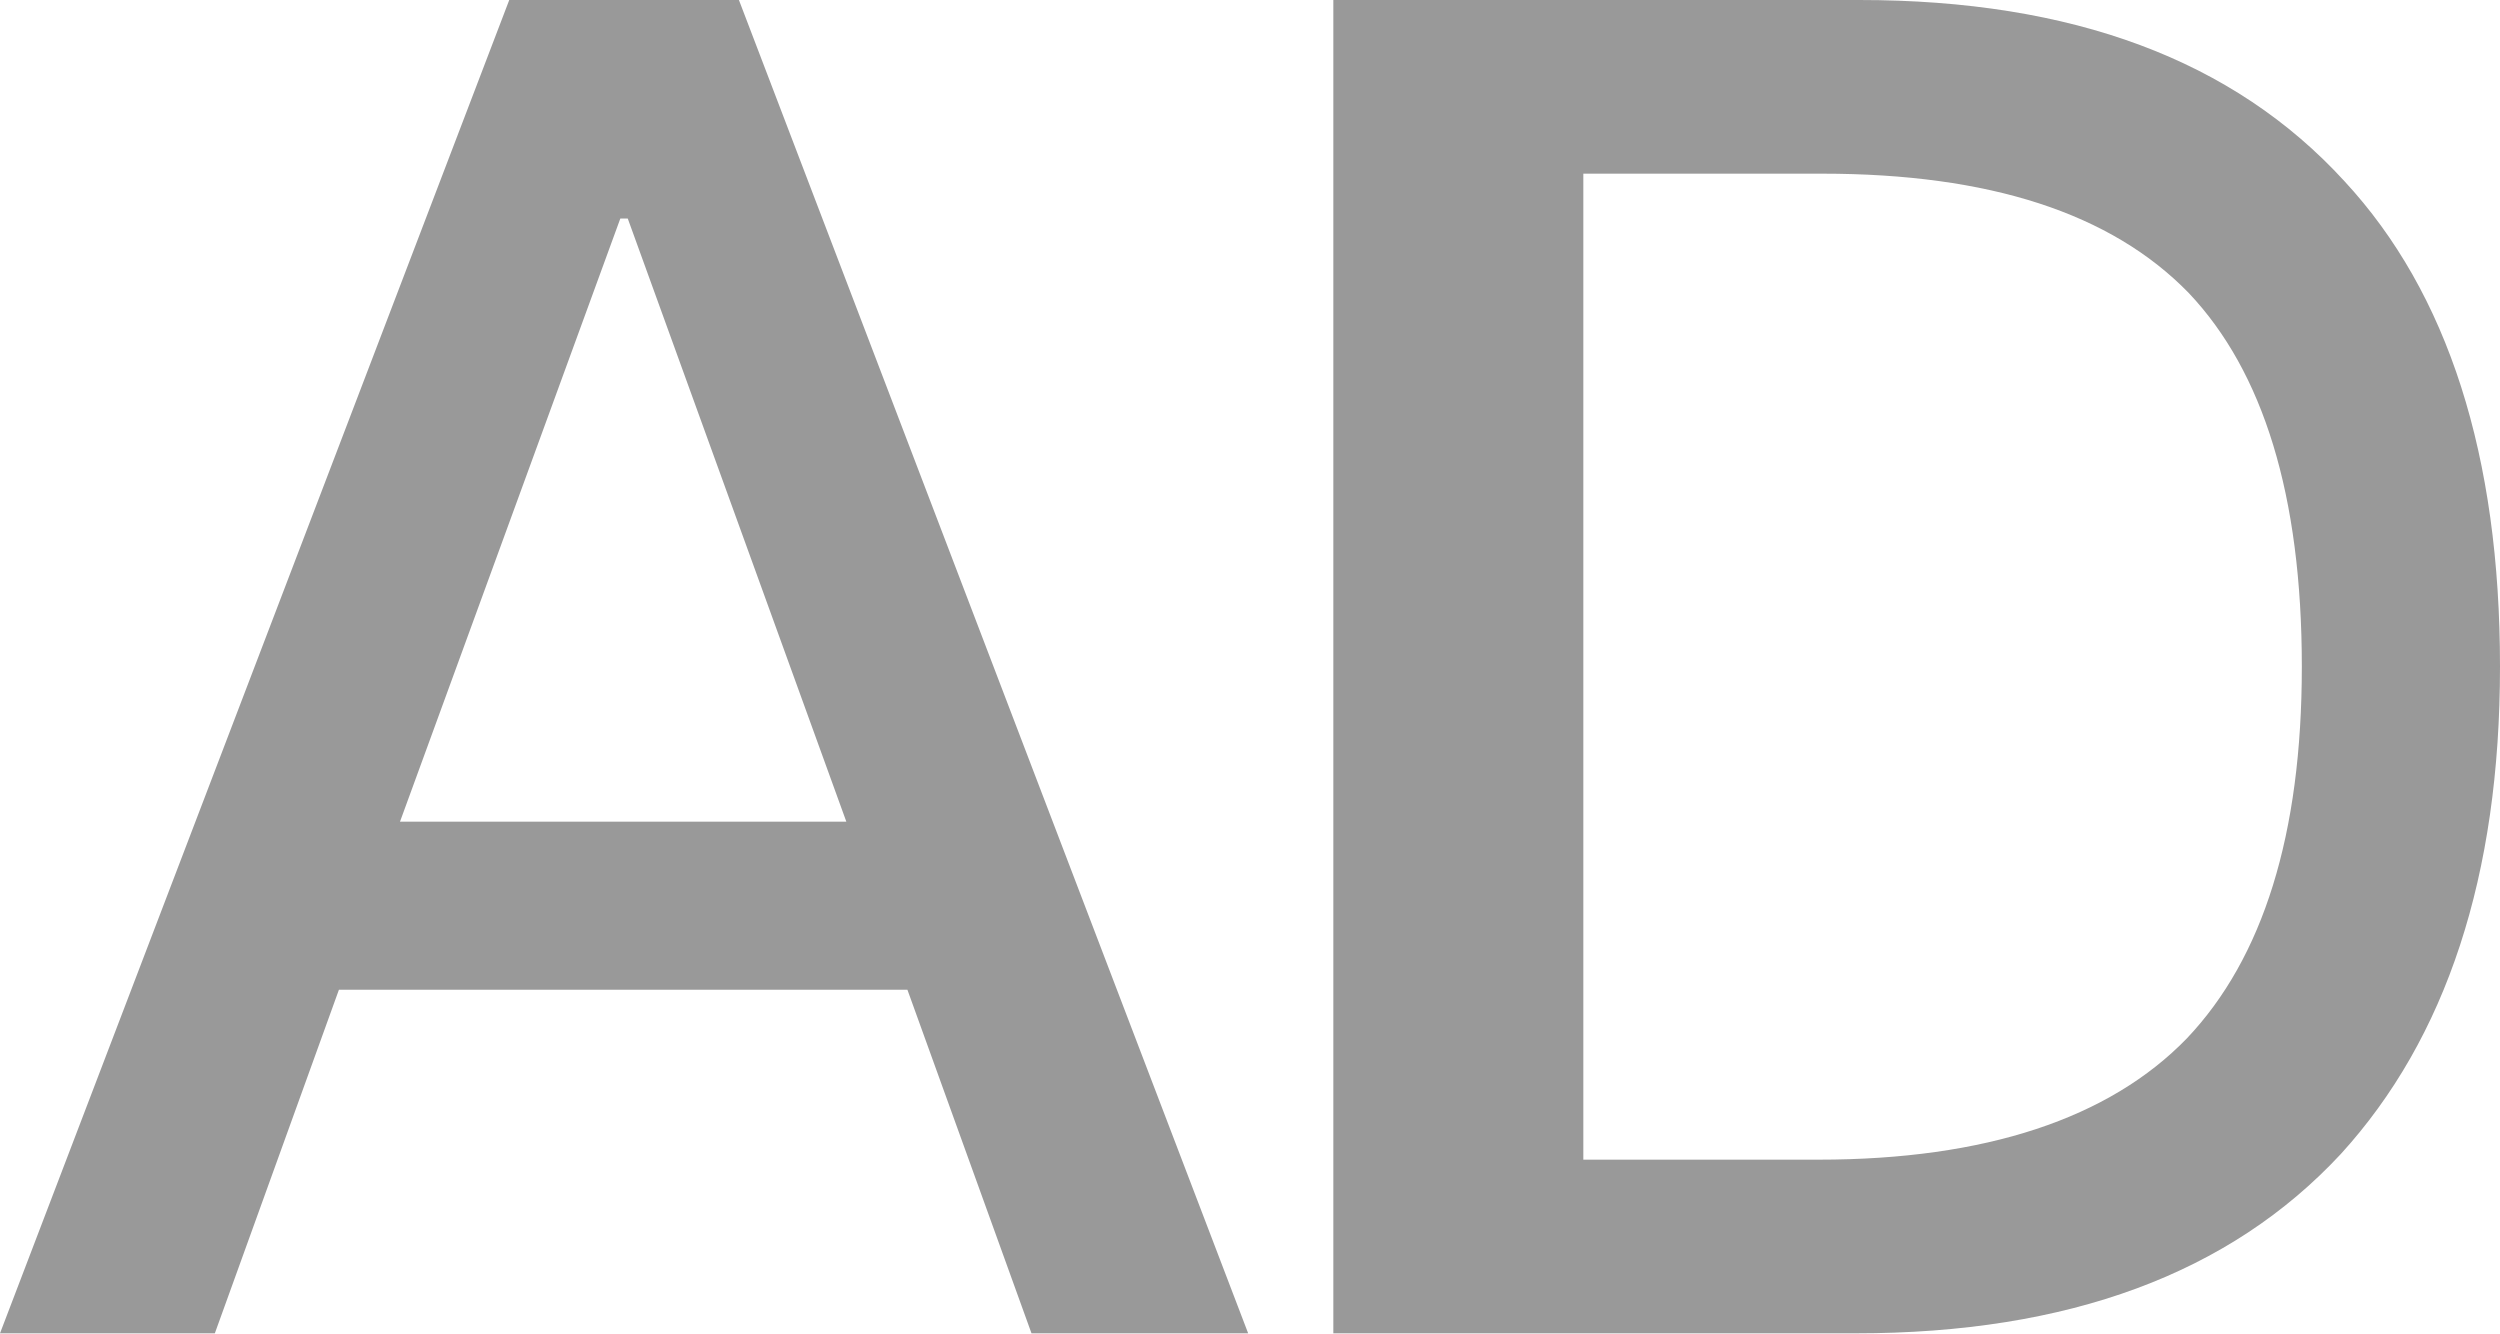
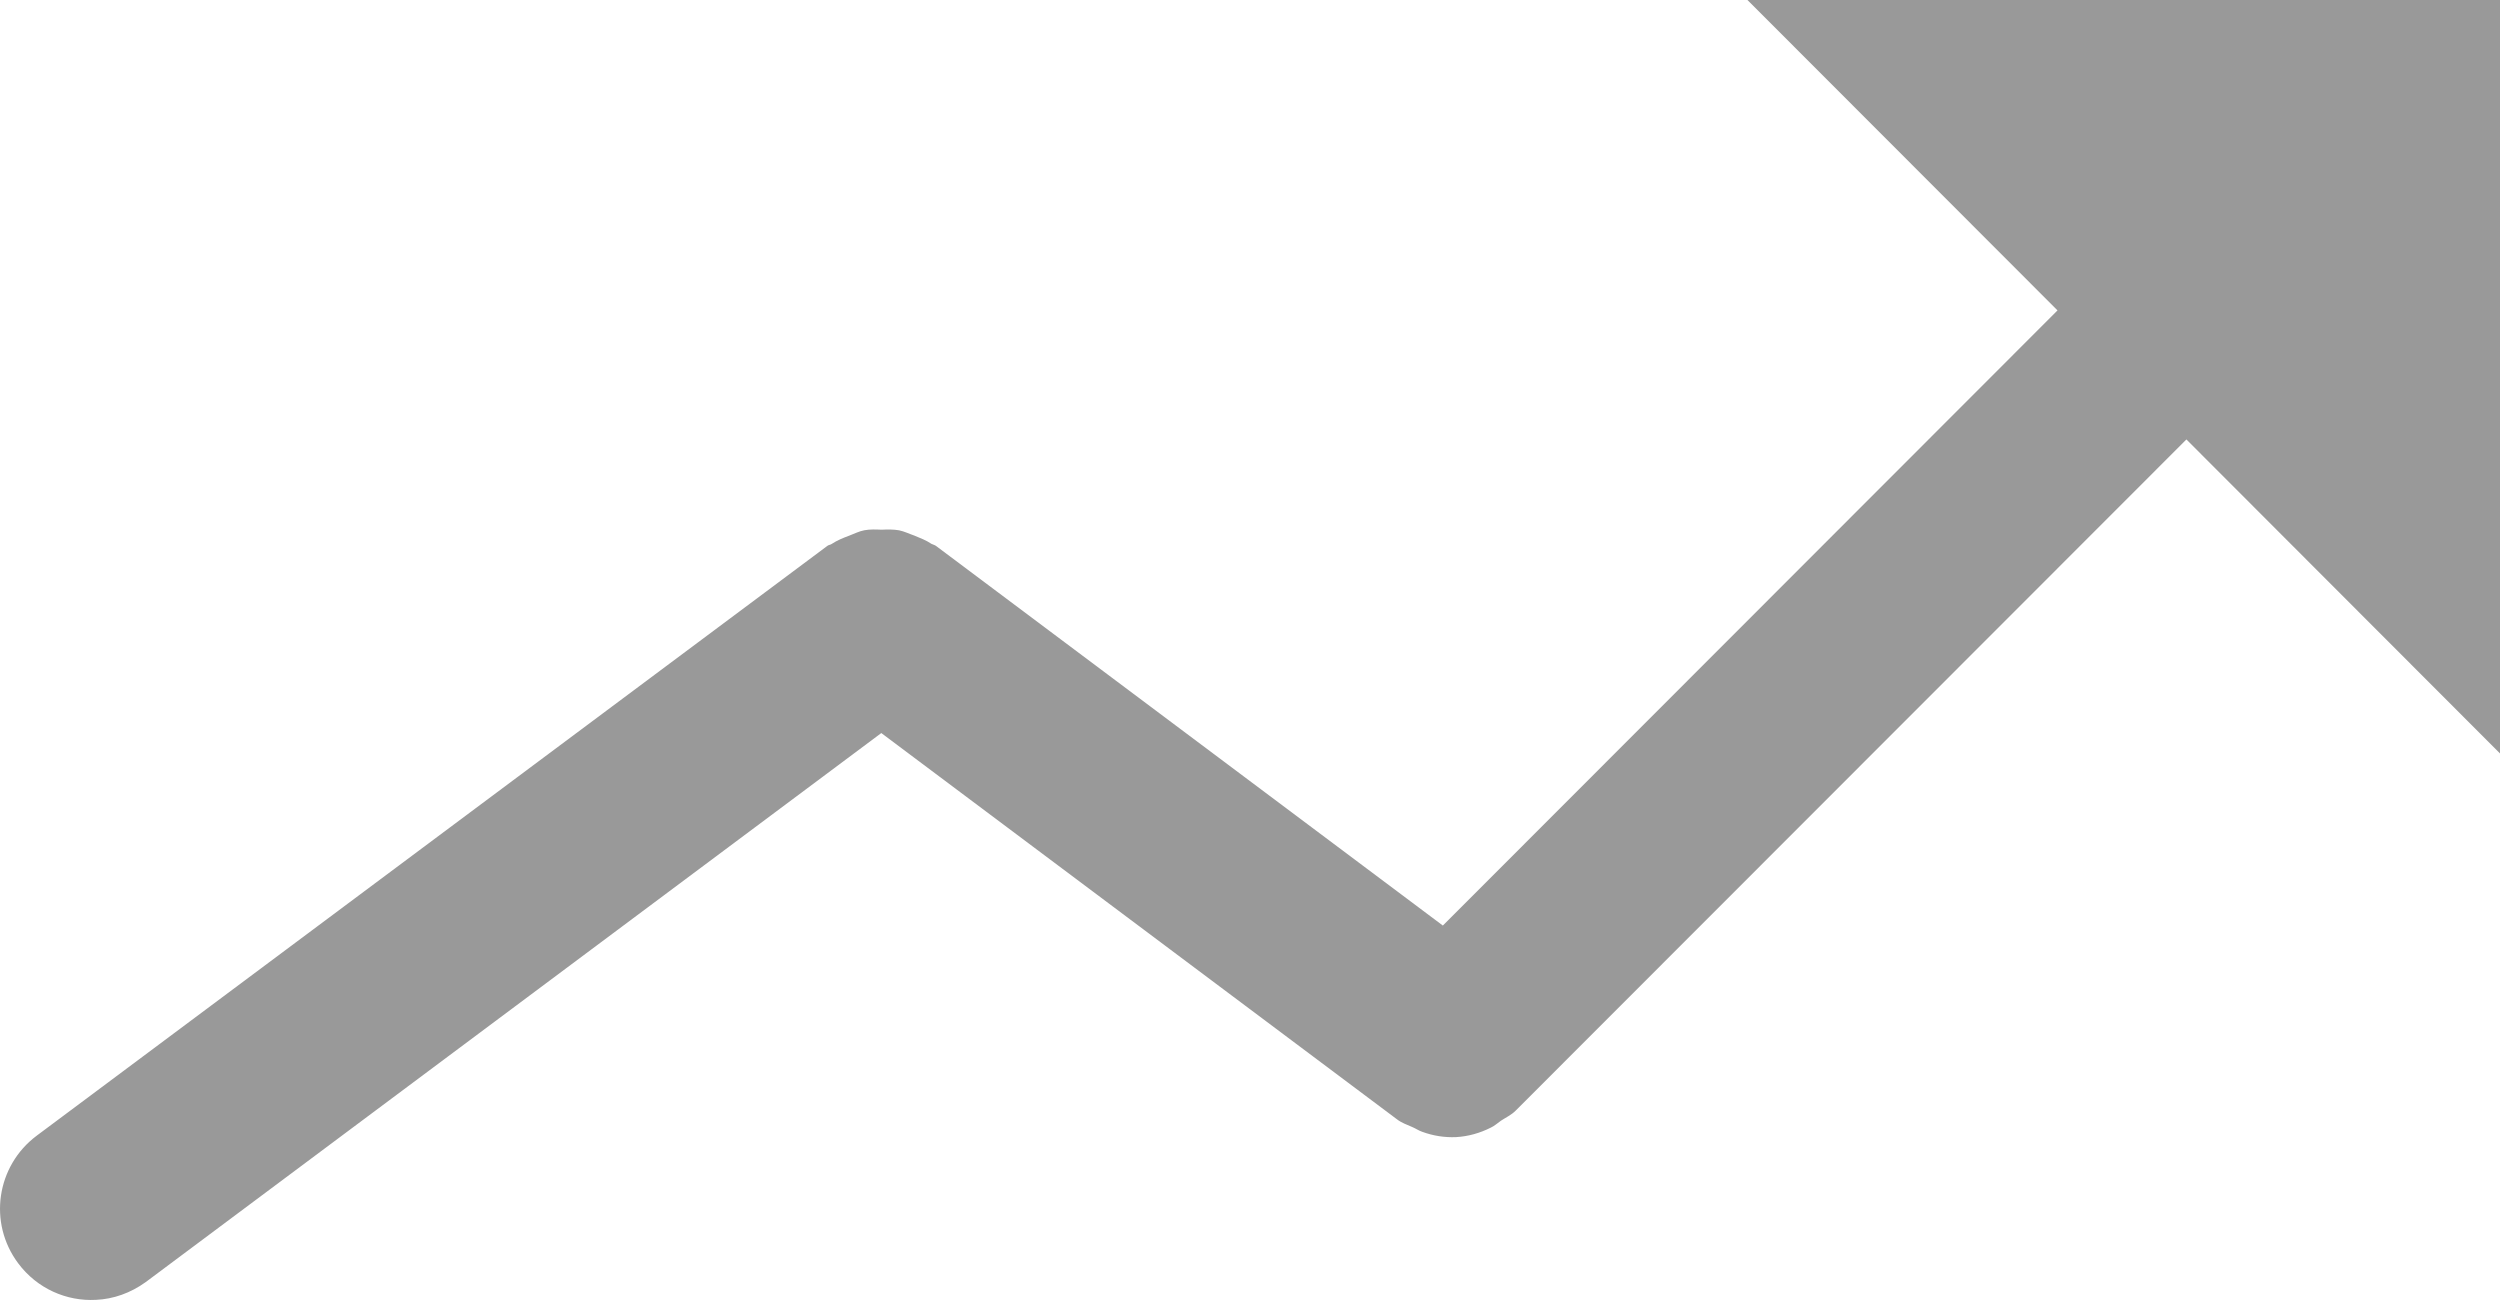
- <svg xmlns="http://www.w3.org/2000/svg" version="1.1" width="30px" height="16px">
-   <g transform="matrix(1 0 0 1 -653 -609 )">
-     <path d="M 8.867 0  L 6.111 0  L 0 16  L 2.578 16  L 4.067 11.877  L 10.889 11.877  L 12.378 16  L 14.978 16  L 8.867 0  Z M 10.156 9.86  L 4.8 9.86  L 7.444 2.622  L 7.533 2.622  L 10.156 9.86  Z M 22.311 0  L 16 0  L 16 16  L 22.267 16  C 24.822 16  26.756 15.283  28.089 13.849  C 29.356 12.459  30 10.51  30 8  C 30 5.468  29.378 3.518  28.133 2.174  C 26.8 0.717  24.867 0  22.311 0  Z M 19 13.916  L 19 2.084  L 21.867 2.084  C 23.867 2.084  25.333 2.555  26.267 3.518  C 27.156 4.459  27.622 5.938  27.622 8  C 27.622 10.017  27.156 11.496  26.244 12.459  C 25.311 13.423  23.822 13.916  21.822 13.916  L 19 13.916  Z " fill-rule="nonzero" fill="#999999" stroke="none" transform="matrix(1 0 0 1 653 609 )" />
+ <svg xmlns="http://www.w3.org/2000/svg" version="1.1" width="50px" height="26px">
+   <g transform="matrix(1 0 0 1 -408 -595 )">
+     <path d="M 50 0  L 34.949 0  L 41.15 6.208  L 28.857 18.511  L 18.725 10.922  C 18.697 10.899  18.659 10.893  18.629 10.877  C 18.524 10.806  18.407 10.761  18.288 10.712  C 18.182 10.676  18.091 10.629  17.981 10.606  C 17.864 10.586  17.751 10.589  17.63 10.594  C 17.514 10.589  17.405 10.584  17.287 10.605  C 17.181 10.625  17.083 10.676  16.982 10.714  C 16.861 10.759  16.745 10.806  16.63 10.881  C 16.601 10.9  16.568 10.898  16.544 10.92  L 0.735 22.713  C -0.072 23.316  -0.242 24.456  0.364 25.266  C 0.742 25.774  1.334 26.029  1.919 25.997  C 2.268 25.982  2.612 25.86  2.914 25.642  L 17.626 14.661  L 27.934 22.382  C 28.03 22.458  28.139 22.493  28.246 22.541  C 28.314 22.569  28.376 22.614  28.447 22.637  C 28.663 22.716  28.894 22.753  29.124 22.742  C 29.124 22.742  29.124 22.742  29.126 22.742  C 29.363 22.728  29.597 22.663  29.815 22.553  C 29.89 22.52  29.951 22.46  30.018 22.415  C 30.117 22.349  30.228 22.3  30.316 22.21  L 43.728 8.789  L 50 15.069  L 50 0  Z " fill-rule="nonzero" fill="#999999" stroke="none" transform="matrix(1 0 0 1 408 595 )" />
  </g>
</svg>
